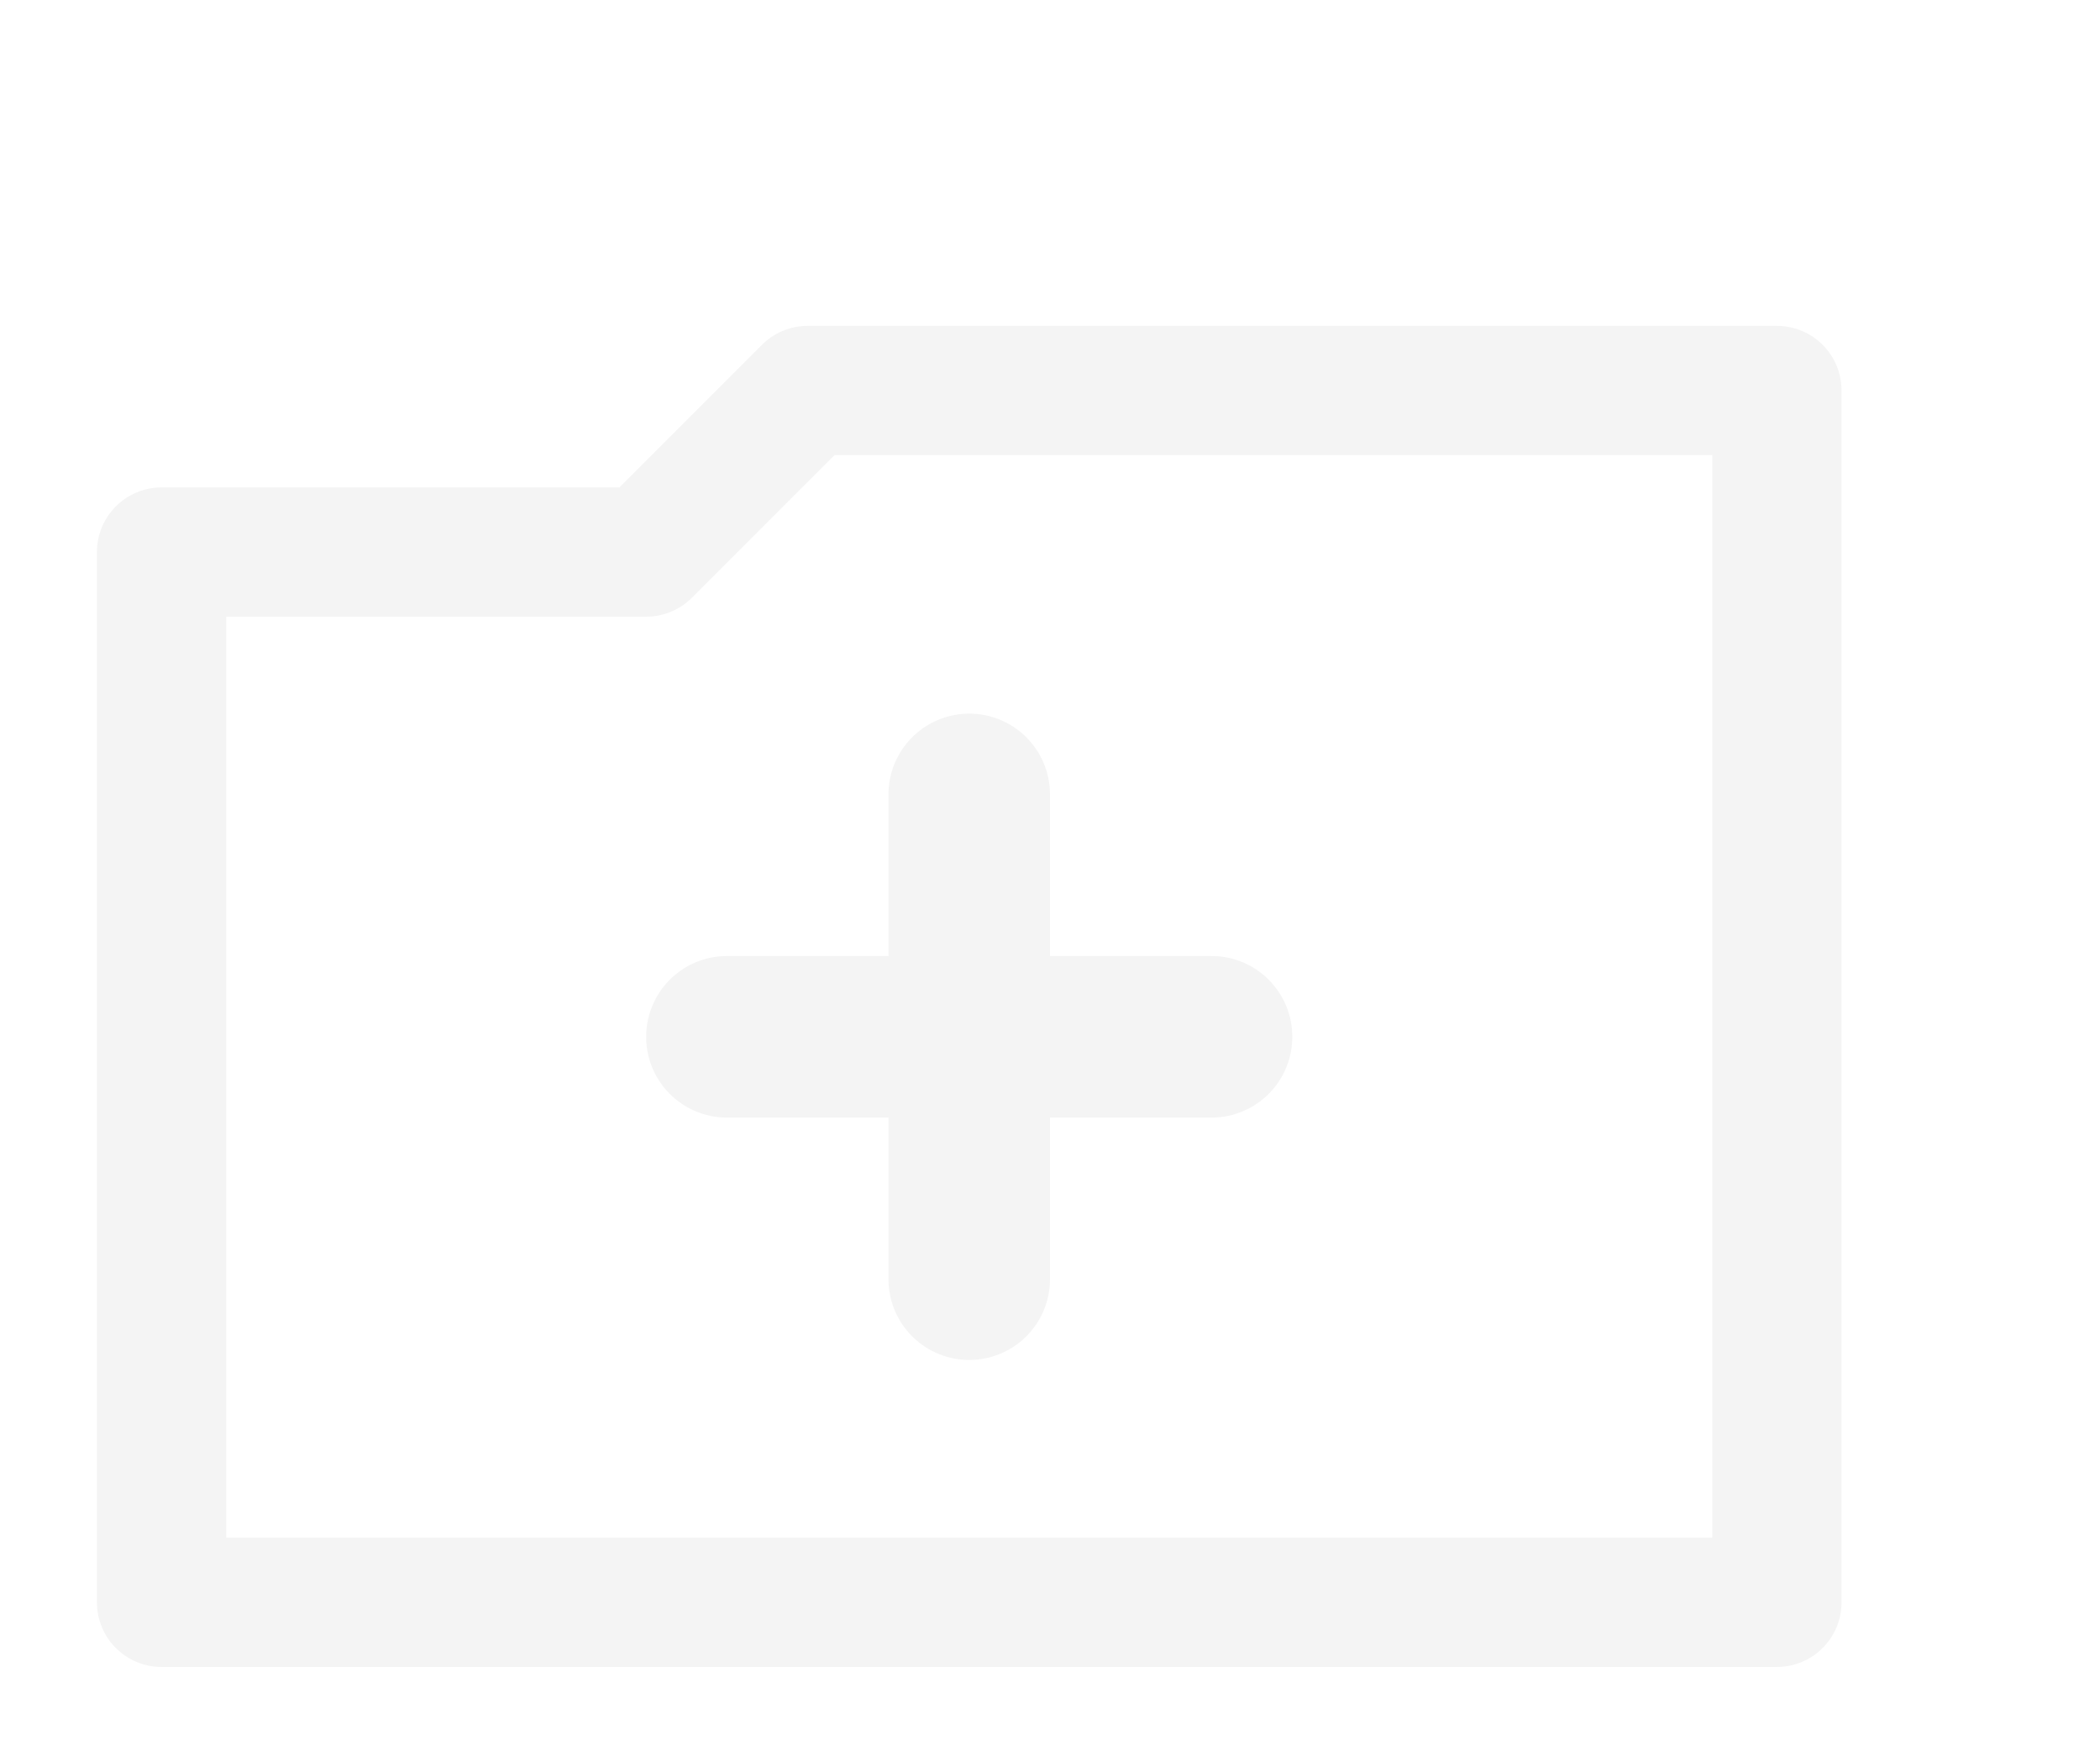
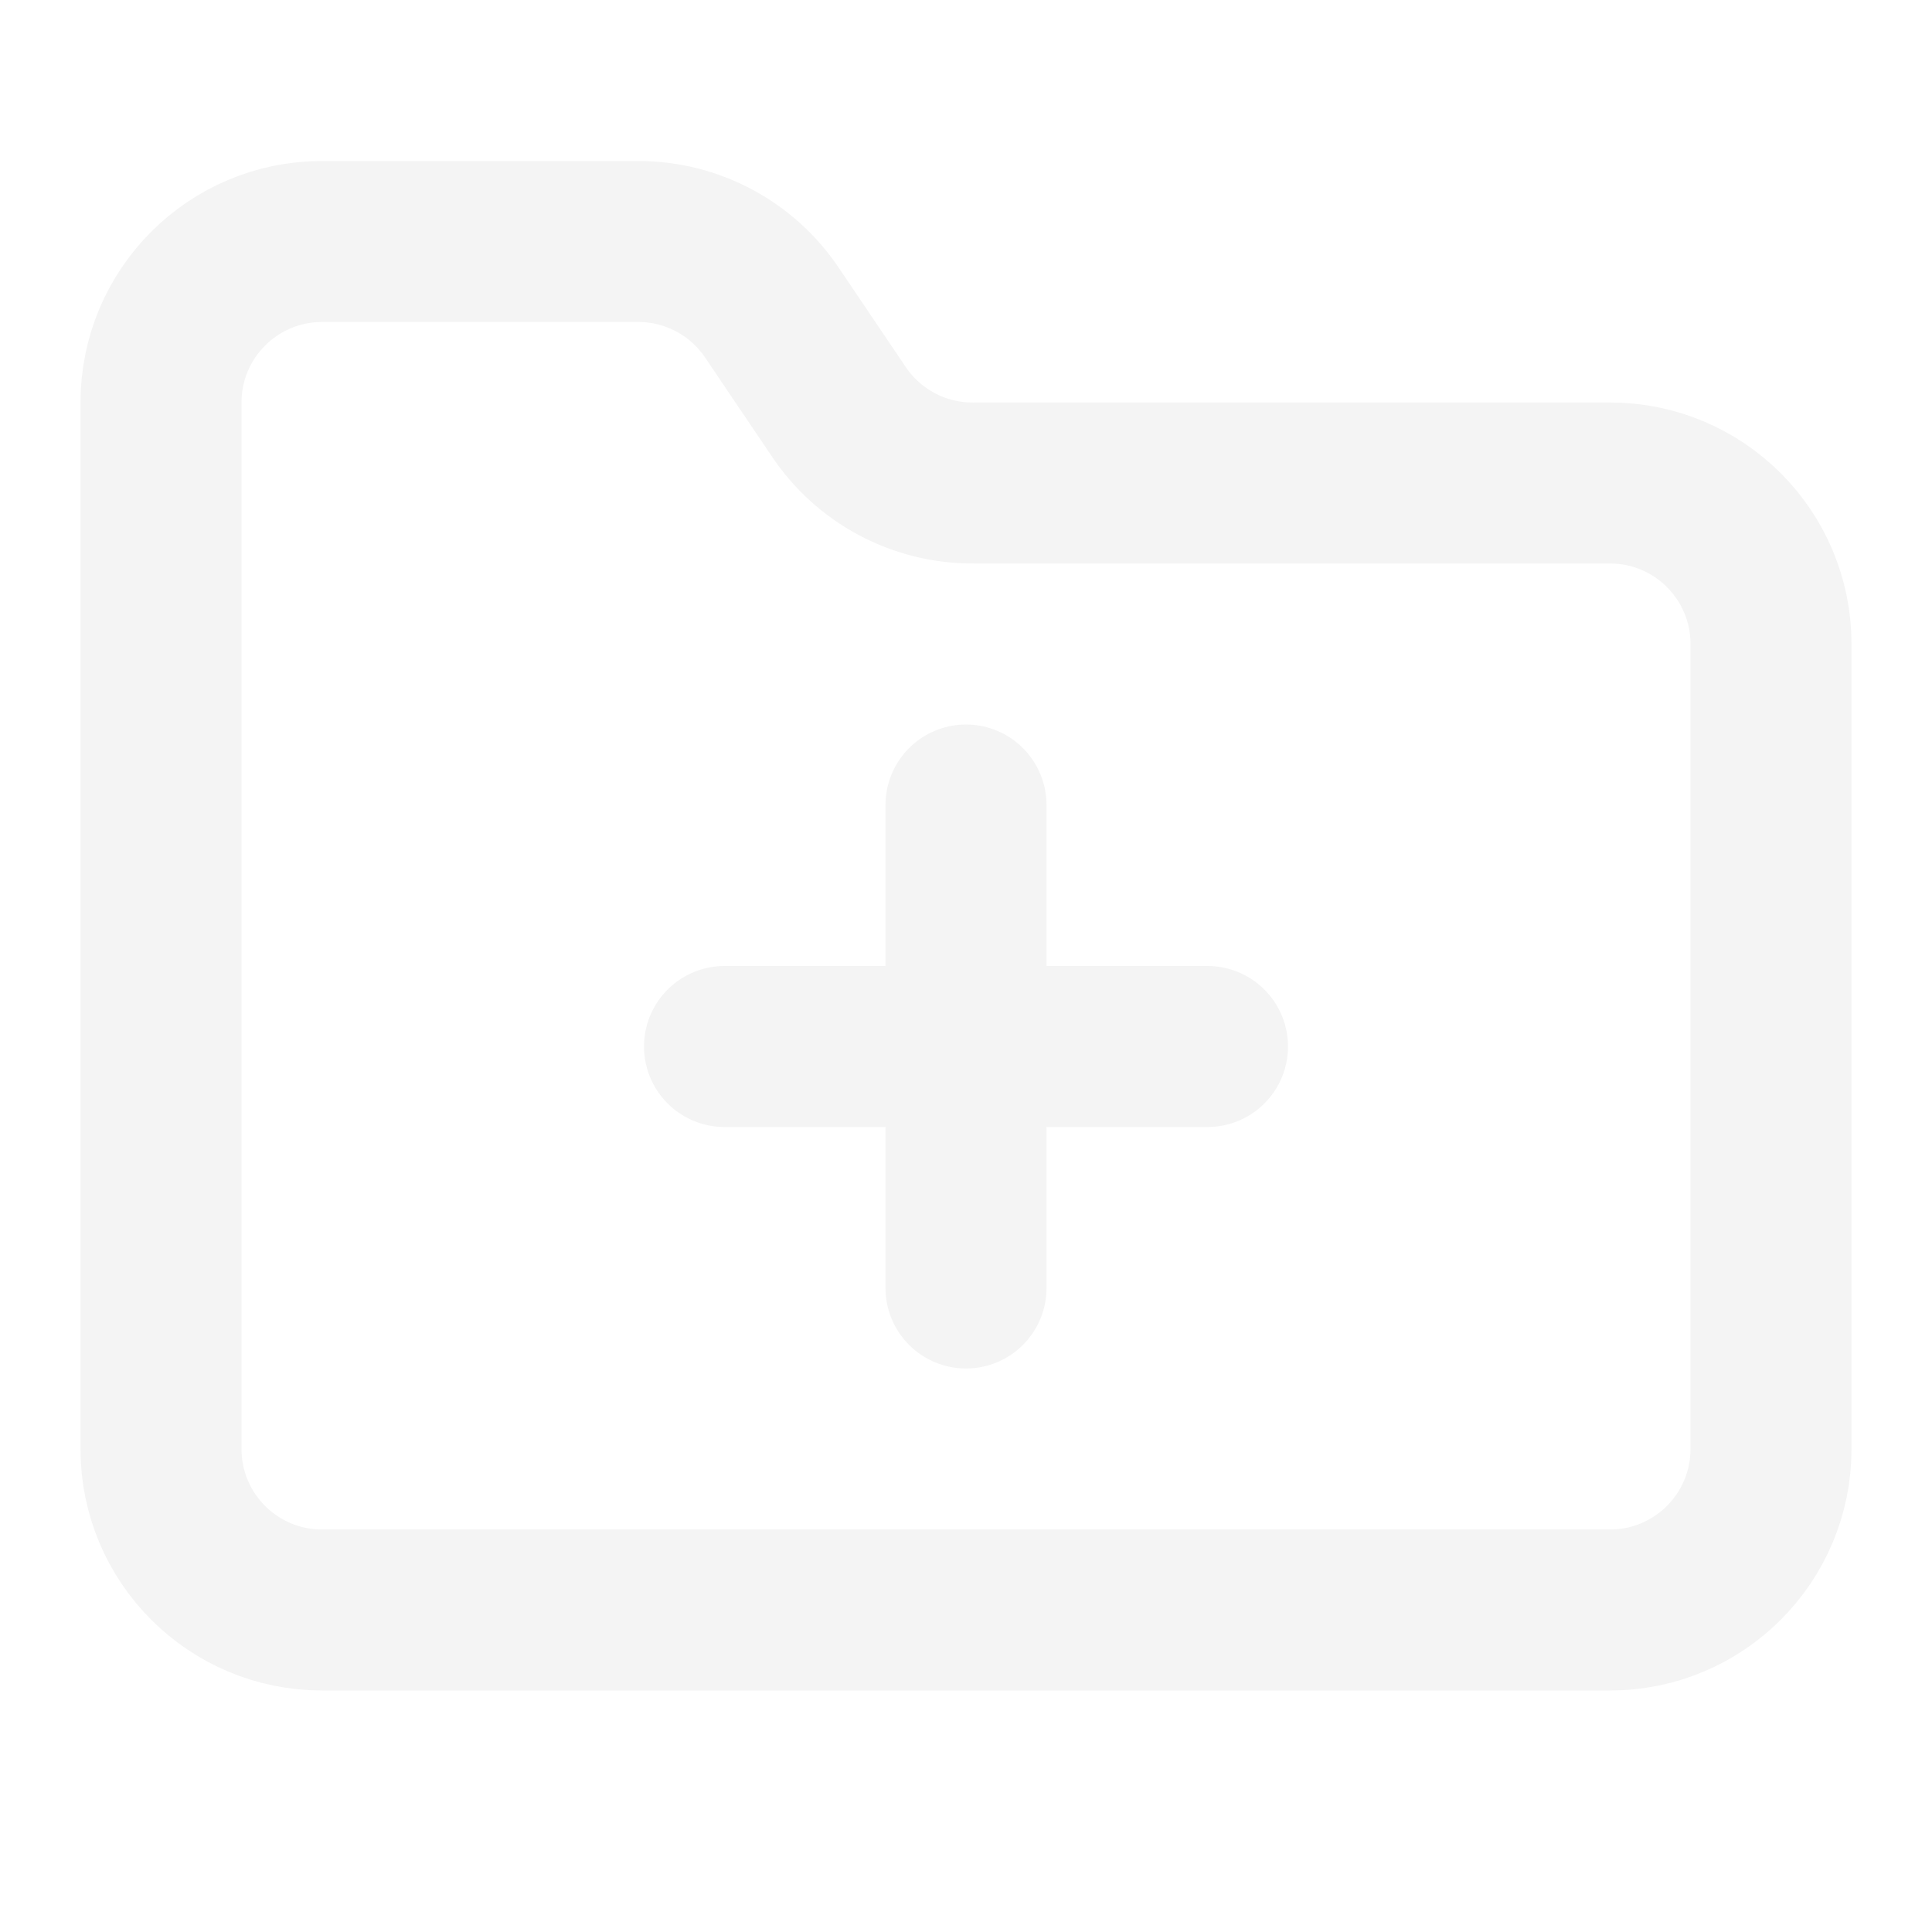
- <svg xmlns="http://www.w3.org/2000/svg" width="120" height="100" viewBox="0 0 130 100">
-   <path d="M10 30           L40 30           L50 20           L110 20           L110 95           L10 95           Z" fill="none" stroke="#f4f4f4" stroke-width="8" stroke-linejoin="round" stroke-linecap="round" />
-   <line x1="60" y1="45" x2="60" y2="75" stroke="#f4f4f4" stroke-width="10" stroke-linecap="round" />
-   <line x1="45" y1="60" x2="75" y2="60" stroke="#f4f4f4" stroke-width="10" stroke-linecap="round" />
+ <svg xmlns="http://www.w3.org/2000/svg" width="24" height="24" viewBox="0 0 24 24" fill="none" stroke="#f4f4f4" stroke-width="2" stroke-linecap="round" stroke-linejoin="round" class="lucide lucide-folder-plus-icon lucide-folder-plus">
+   <path d="M12 10v6" />
+   <path d="M9 13h6" />
+   <path d="M20 20a2 2 0 0 0 2-2V8a2 2 0 0 0-2-2h-7.9a2 2 0 0 1-1.69-.9L9.6 3.9A2 2 0 0 0 7.93 3H4a2 2 0 0 0-2 2v13a2 2 0 0 0 2 2Z" />
</svg>
